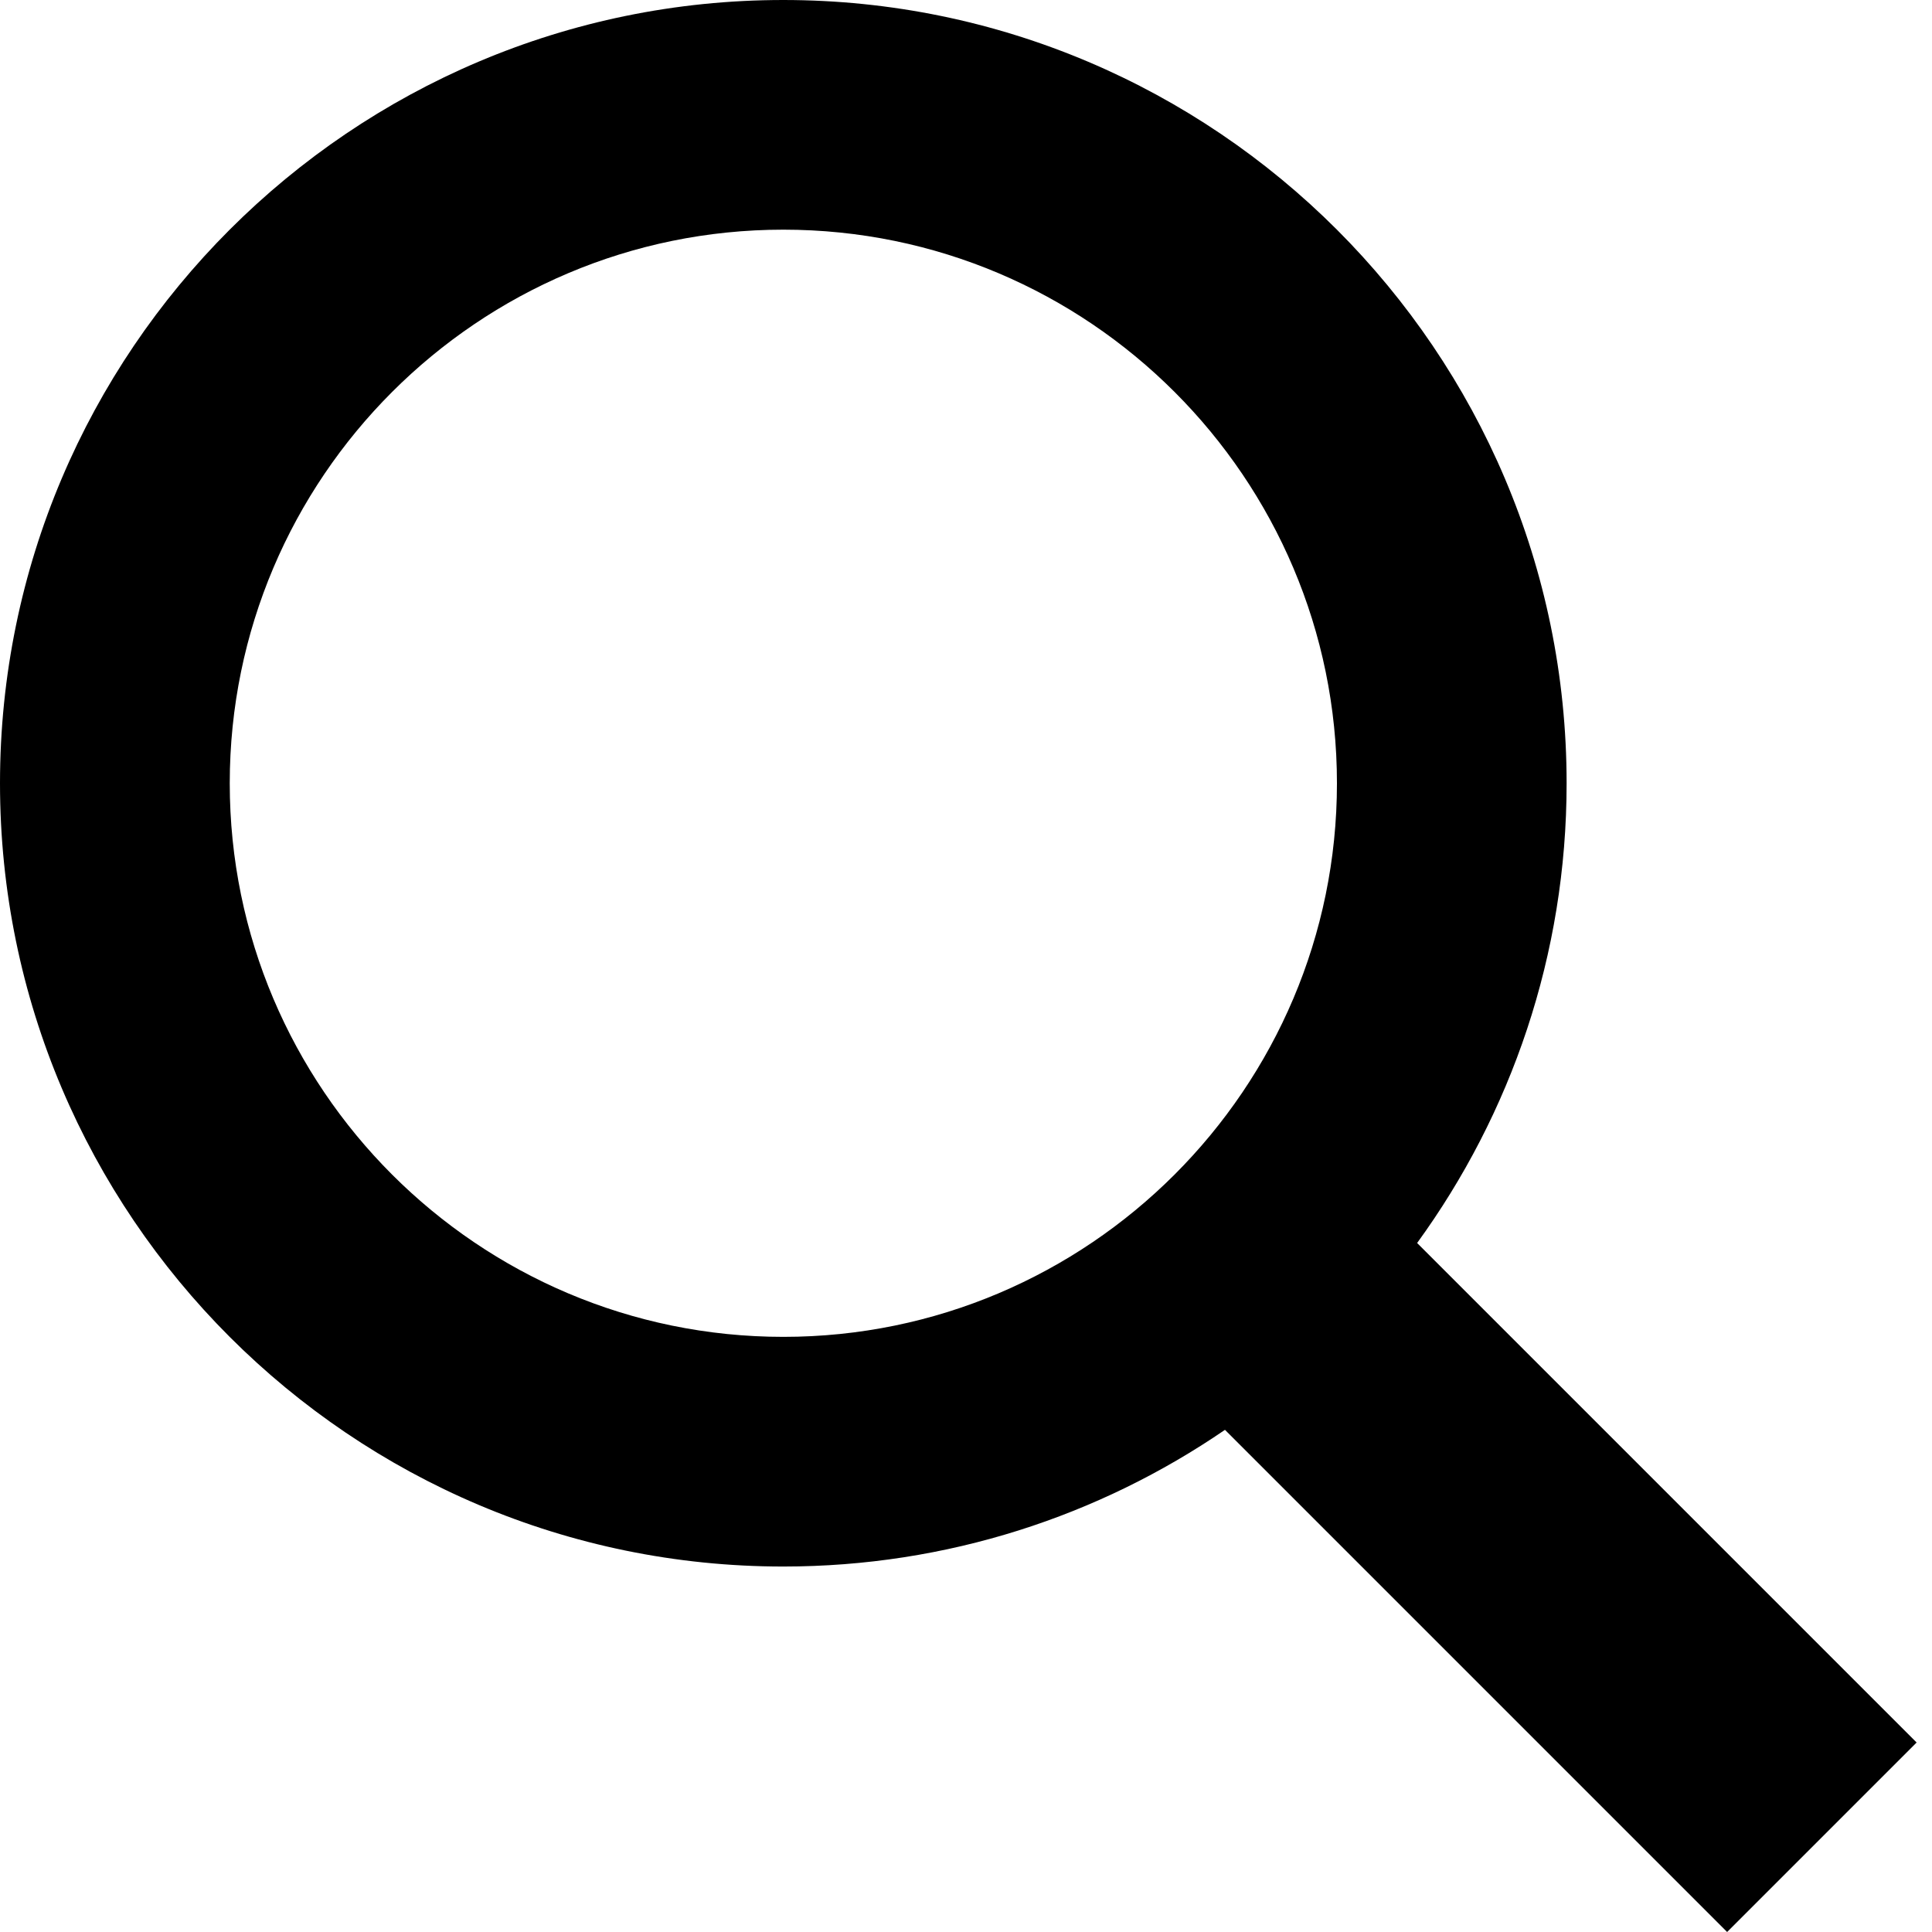
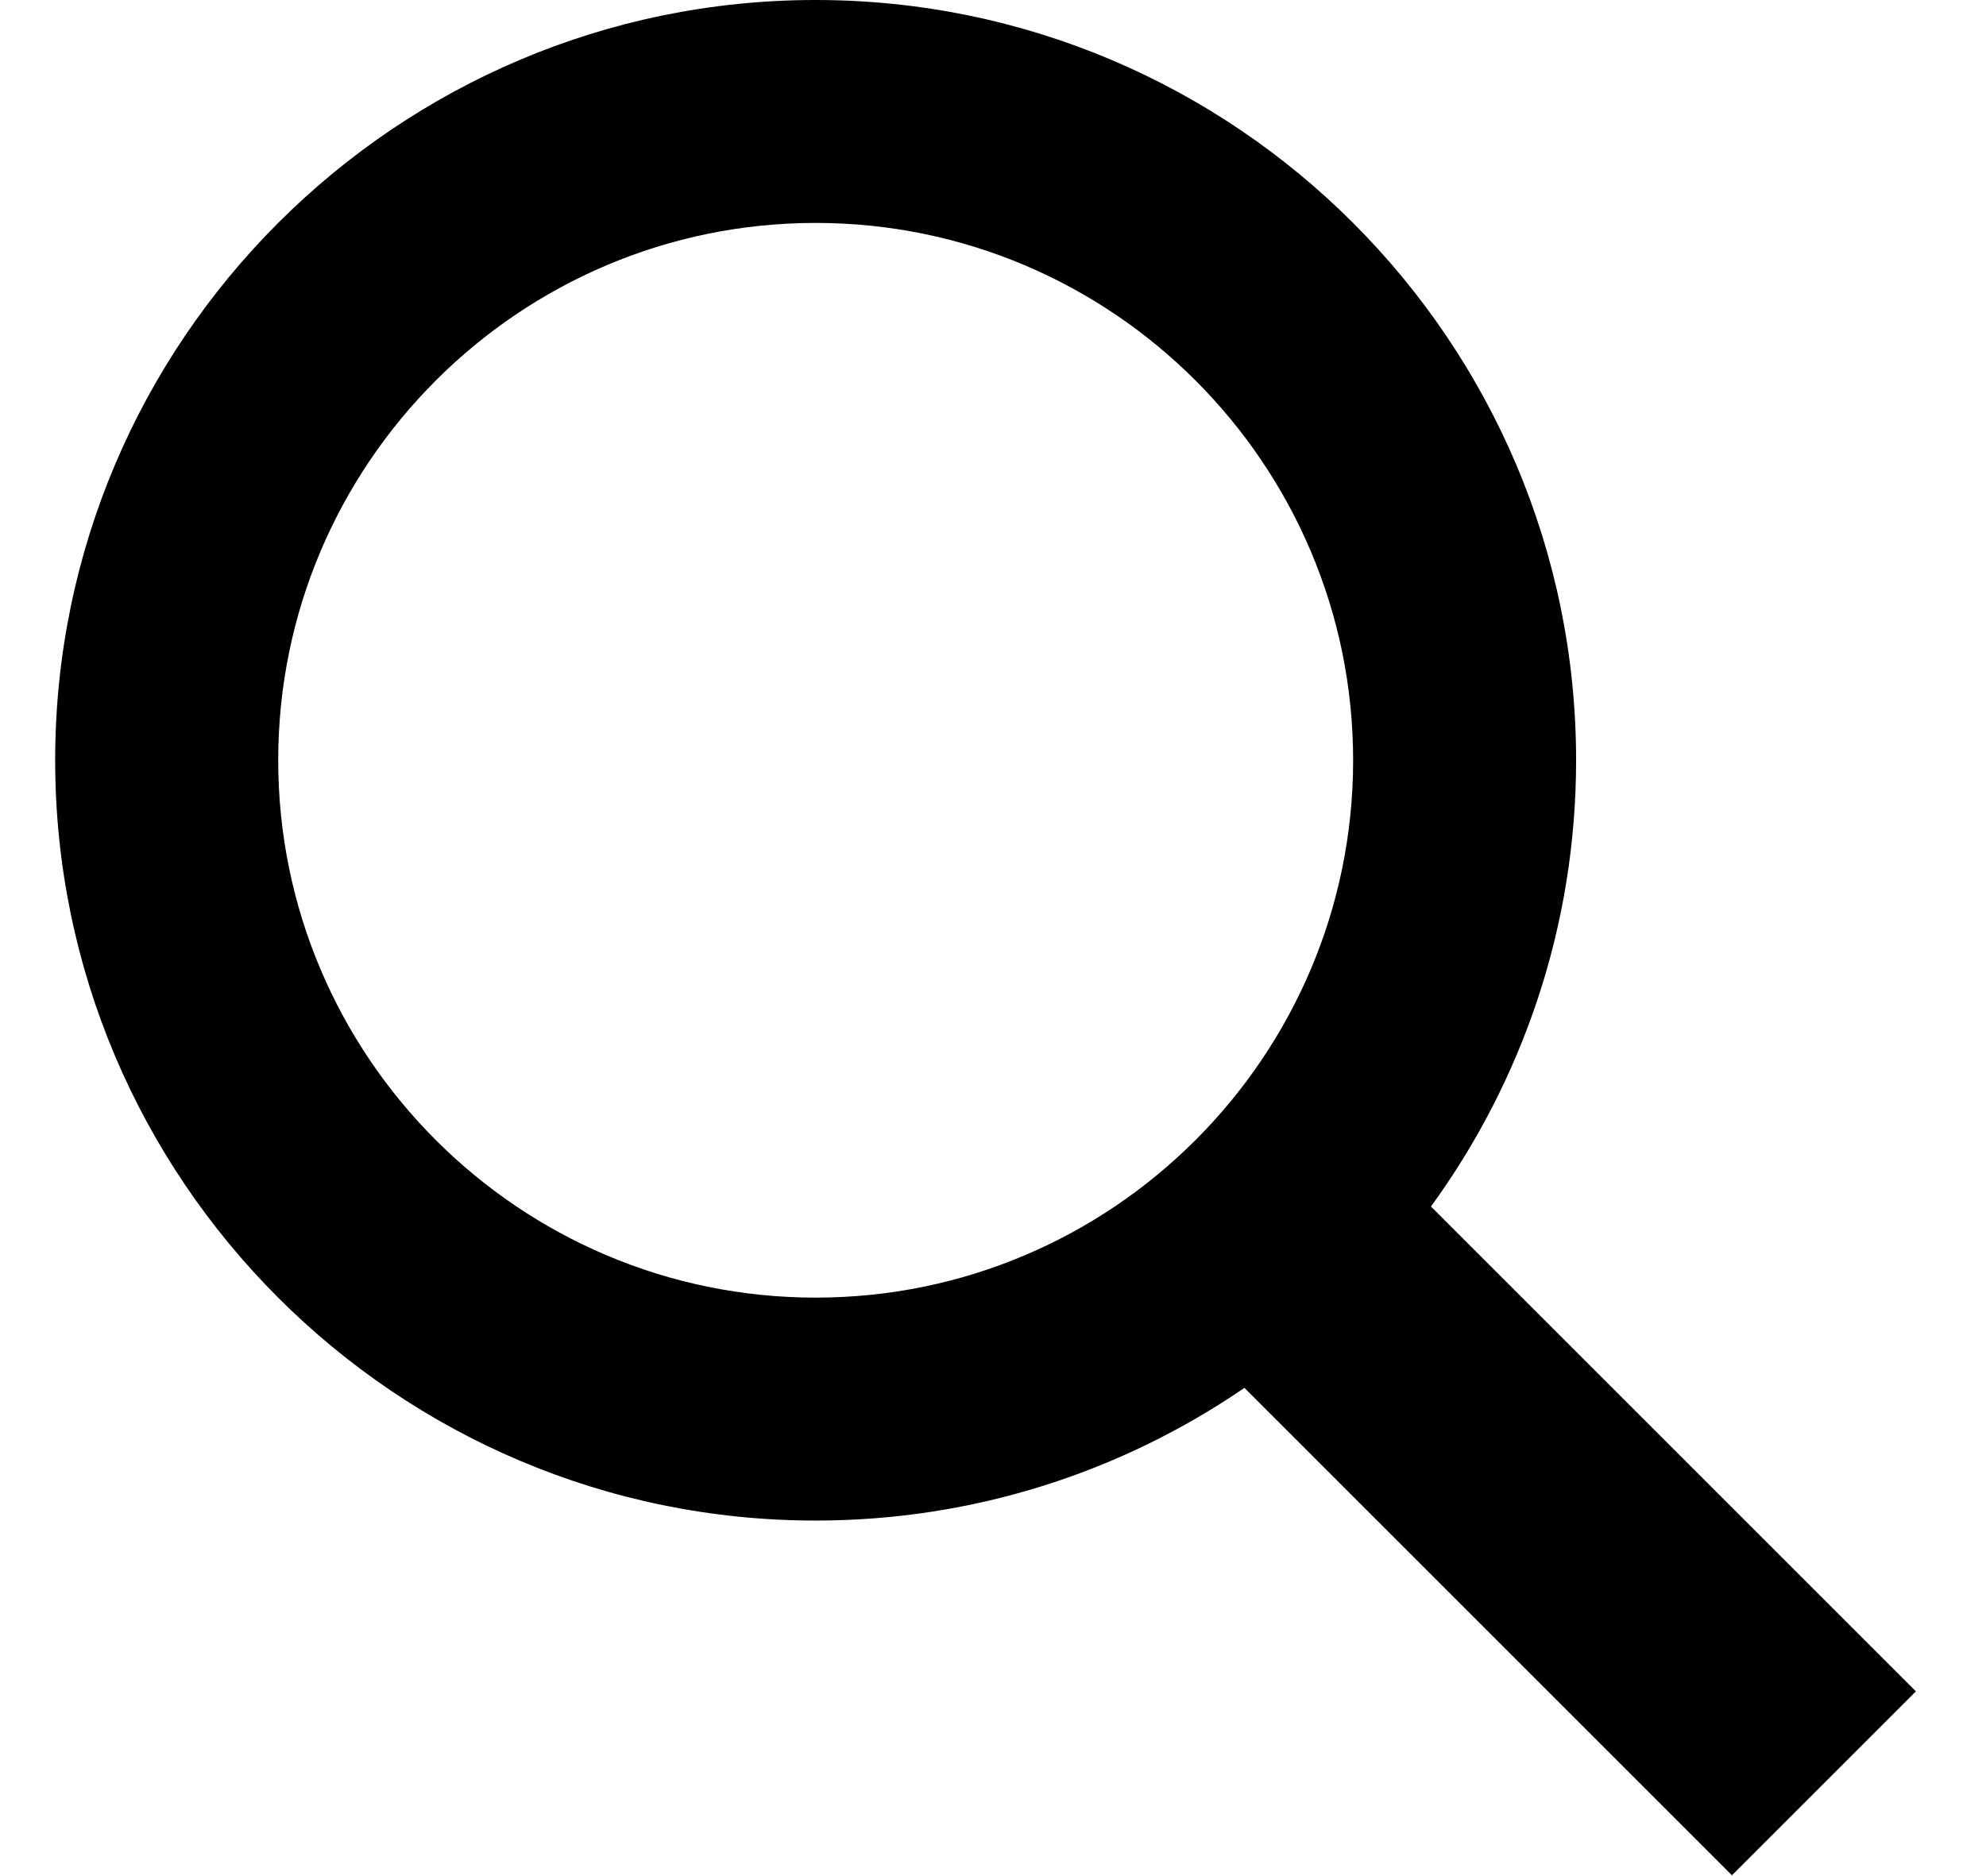
- <svg xmlns="http://www.w3.org/2000/svg" width="16" height="16" viewBox="0 0 24 24">
+ <svg xmlns="http://www.w3.org/2000/svg" width="18" height="17" viewBox="0 0 24 24">
  <path d="M23.809 21.646l-6.205-6.205c1.167-1.605 1.857-3.579 1.857-5.711 0-5.365-4.365-9.73-9.731-9.73-5.365 0-9.73 4.365-9.73 9.73 0 5.366 4.365 9.73 9.73 9.73 2.034 0 3.923-.627 5.487-1.698l6.238 6.238 2.354-2.354zm-20.955-11.916c0-3.792 3.085-6.877 6.877-6.877s6.877 3.085 6.877 6.877-3.085 6.877-6.877 6.877c-3.793 0-6.877-3.085-6.877-6.877z" />
</svg>
